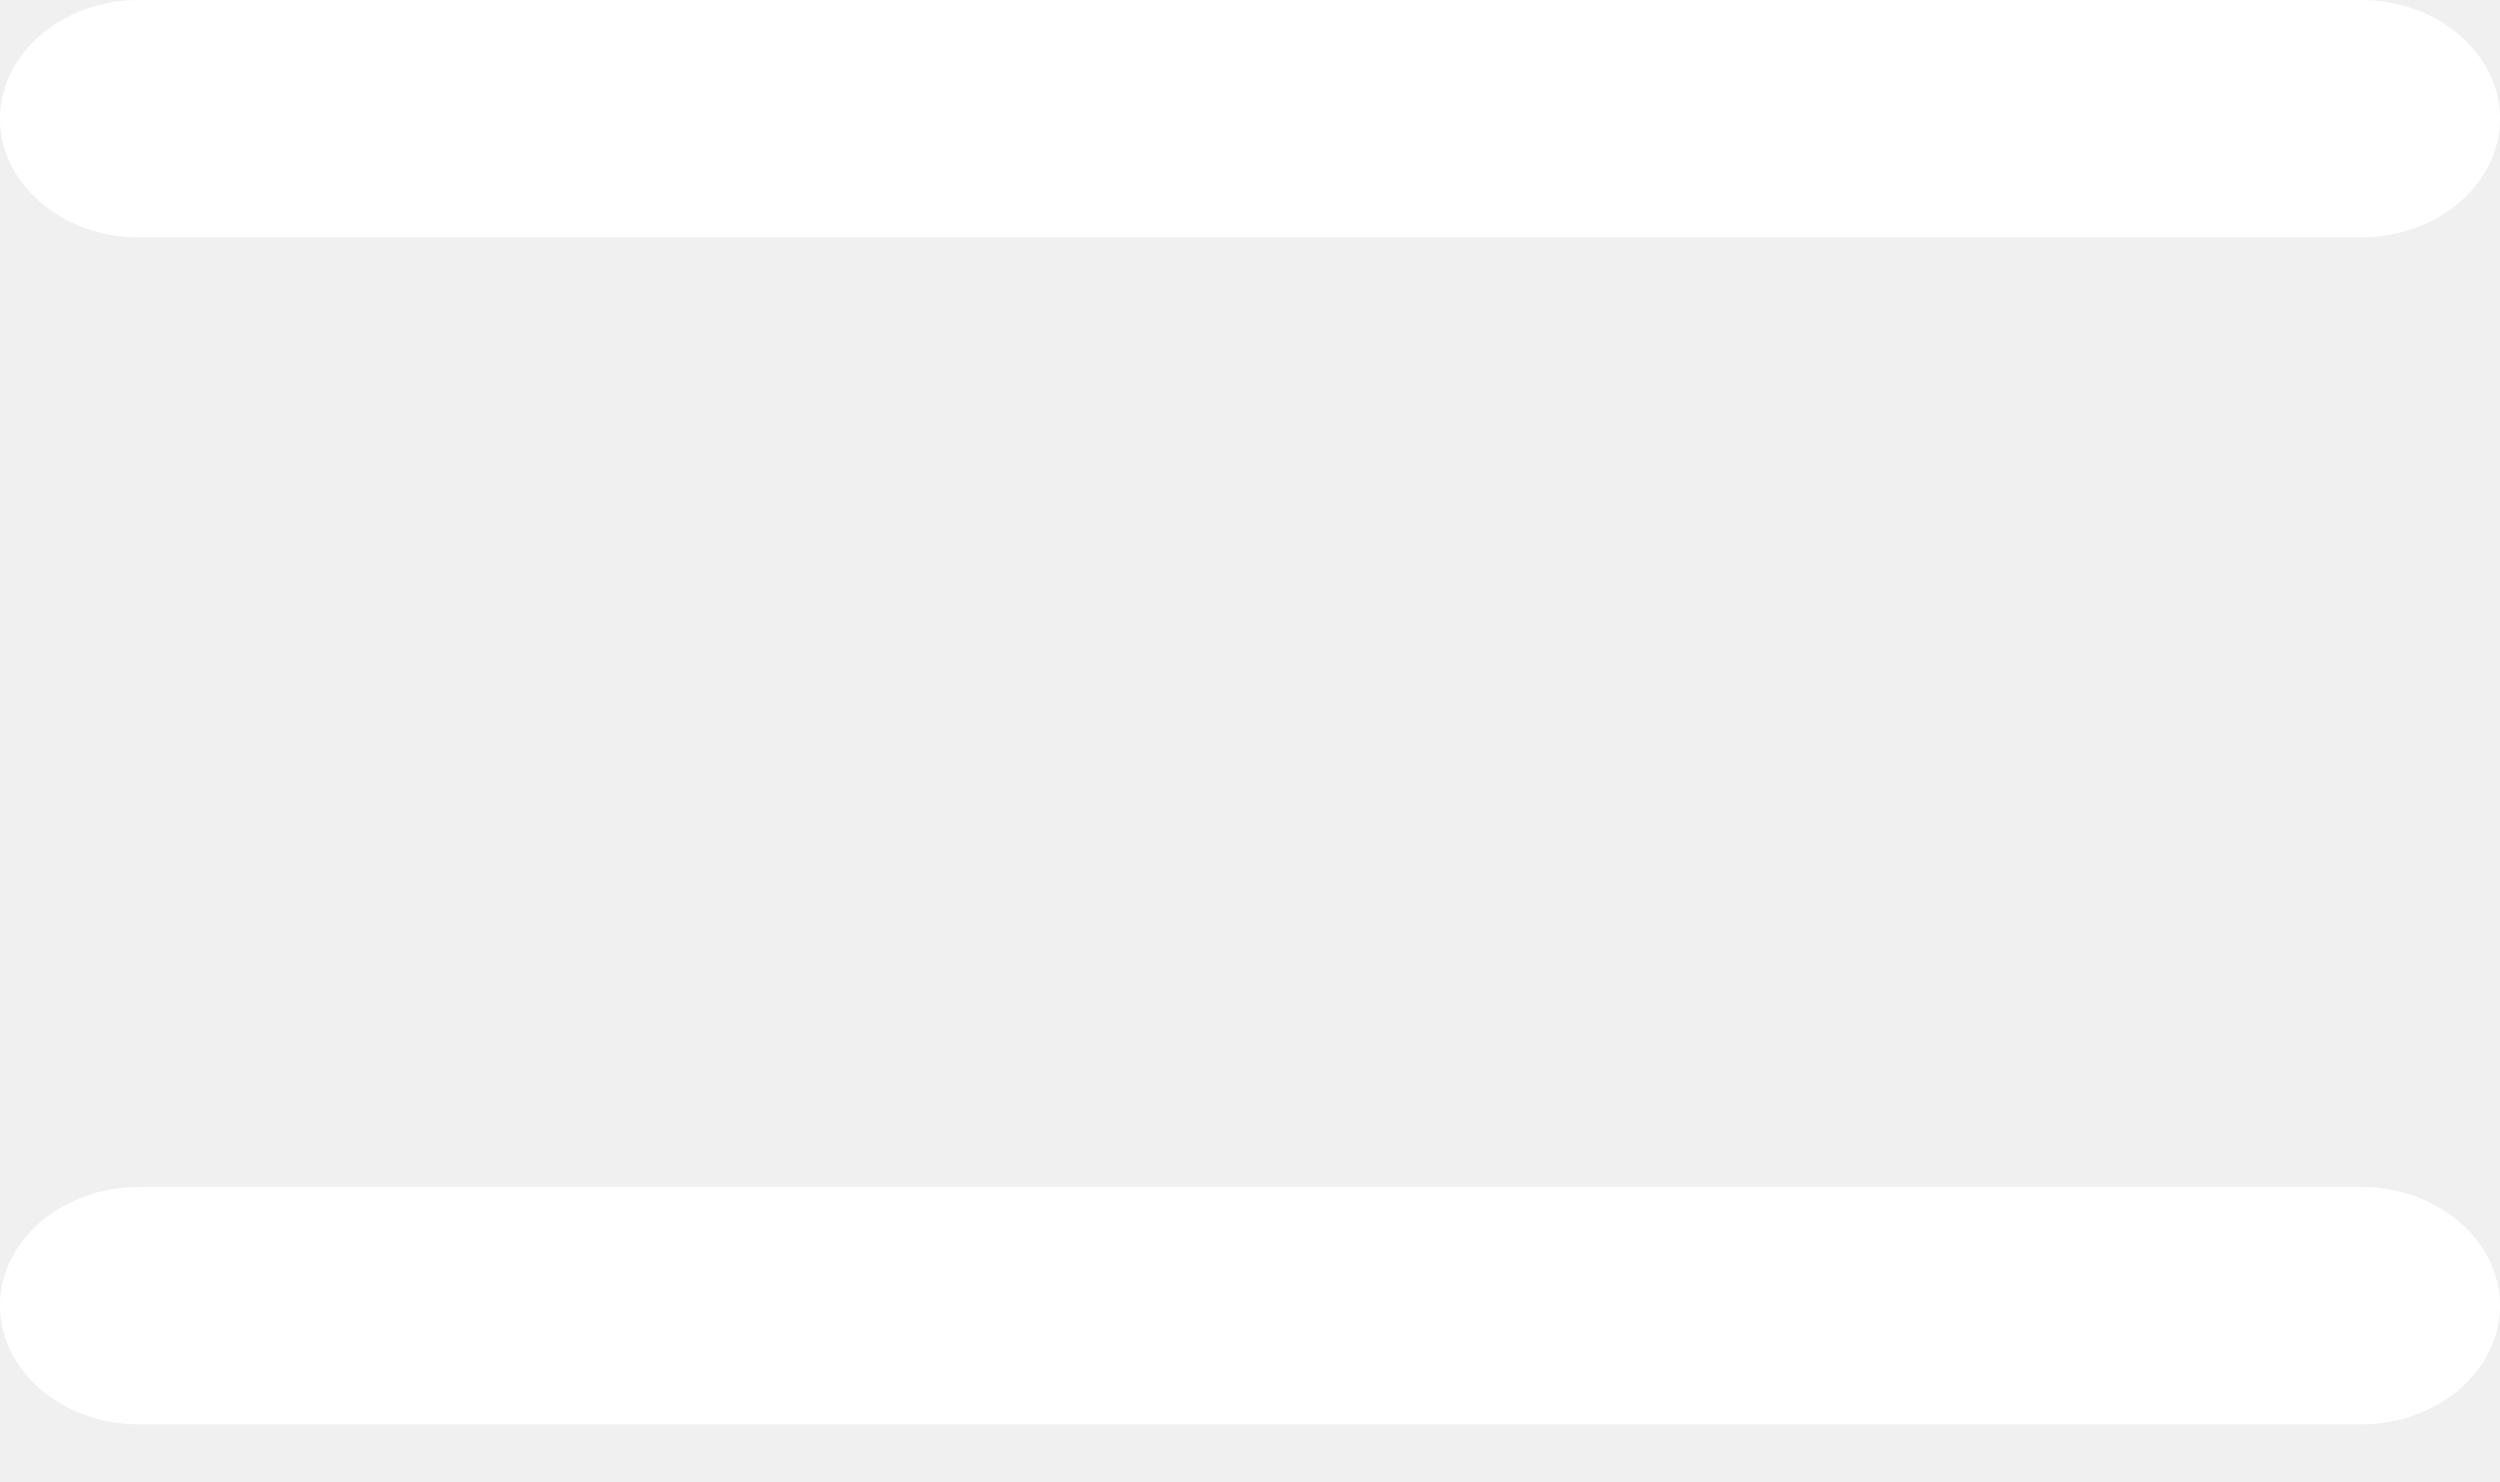
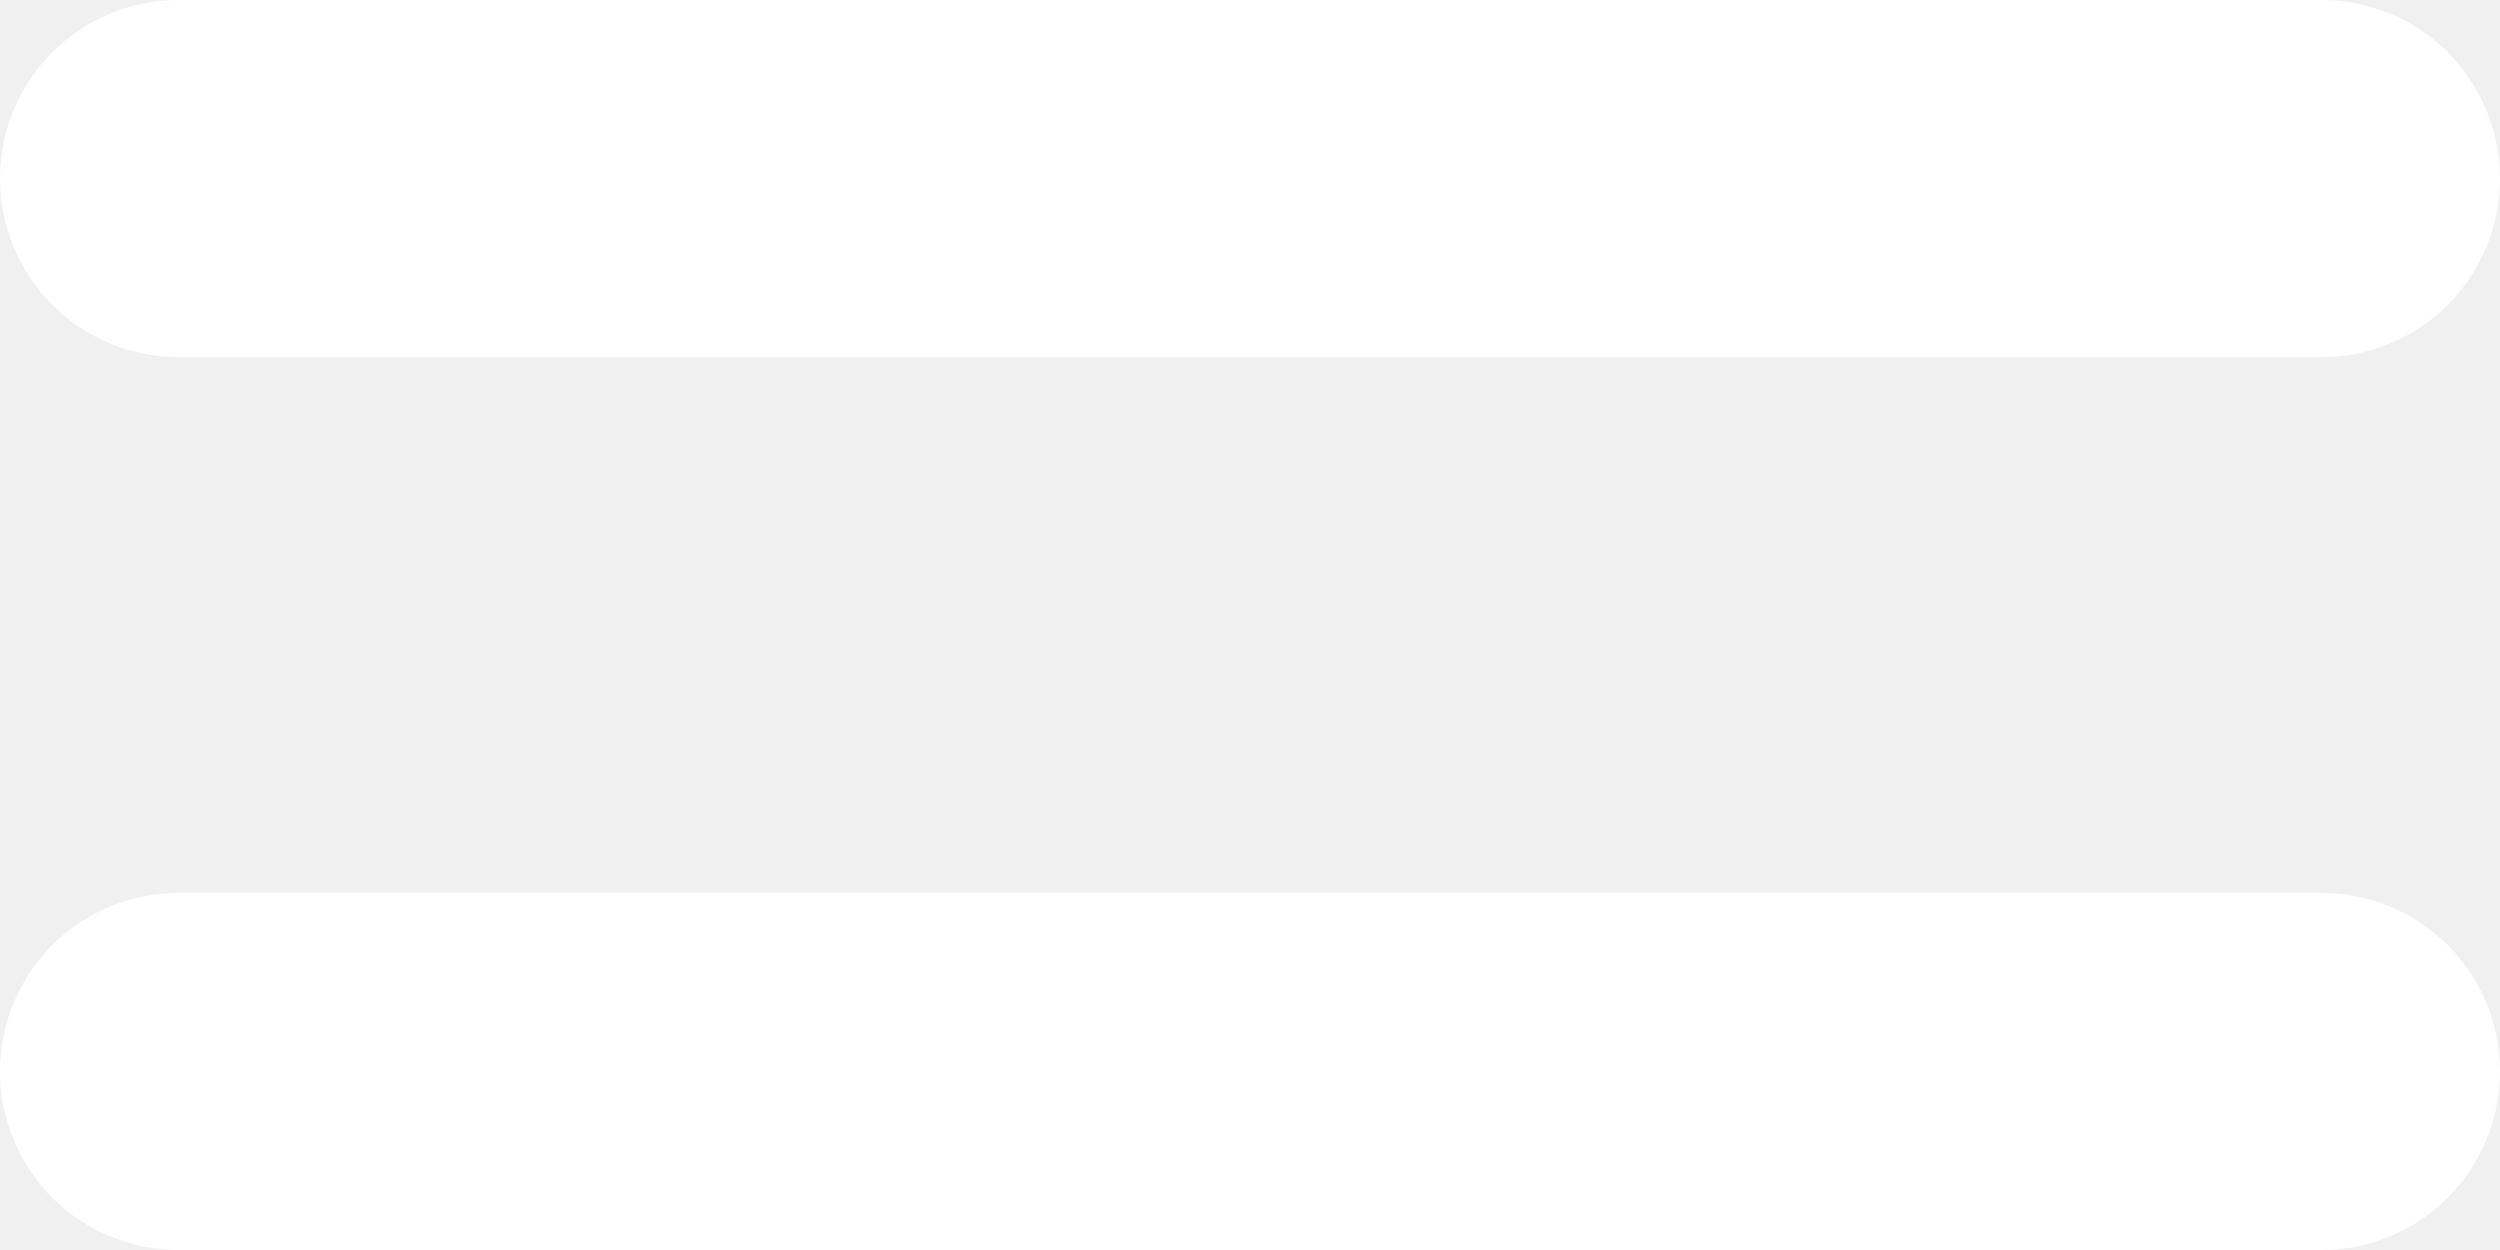
- <svg xmlns="http://www.w3.org/2000/svg" width="27" height="16" viewBox="0 0 27 16" fill="none">
-   <path d="M1.5 15.383H25.5C26.325 15.383 27 14.806 27 14.101C27 13.396 26.325 12.819 25.5 12.819H1.5C0.675 12.819 0 13.396 0 14.101C0 14.806 0.675 15.383 1.5 15.383ZM0 1.282C0 1.987 0.675 2.564 1.5 2.564H25.5C26.325 2.564 27 1.987 27 1.282C27 0.577 26.325 0 25.5 0H1.5C0.675 0 0 0.577 0 1.282Z" fill="white" />
+ <svg xmlns="http://www.w3.org/2000/svg" width="20" height="10" viewBox="0 0 20 10" fill="none">
+   <path fill-rule="evenodd" clip-rule="evenodd" d="M0 1.429C0 1.05 0.151 0.686 0.418 0.418C0.686 0.151 1.05 0 1.429 0H18.571C18.95 0 19.314 0.151 19.582 0.418C19.849 0.686 20 1.05 20 1.429C20 1.807 19.849 2.171 19.582 2.439C19.314 2.707 18.95 2.857 18.571 2.857H1.429C1.05 2.857 0.686 2.707 0.418 2.439C0.151 2.171 0 1.807 0 1.429ZM0 8.571C0 8.193 0.151 7.829 0.418 7.561C0.686 7.293 1.05 7.143 1.429 7.143H18.571C18.95 7.143 19.314 7.293 19.582 7.561C19.849 7.829 20 8.193 20 8.571C20 8.95 19.849 9.314 19.582 9.582C19.314 9.849 18.95 10 18.571 10H1.429C1.05 10 0.686 9.849 0.418 9.582C0.151 9.314 0 8.95 0 8.571Z" fill="white" />
</svg>
